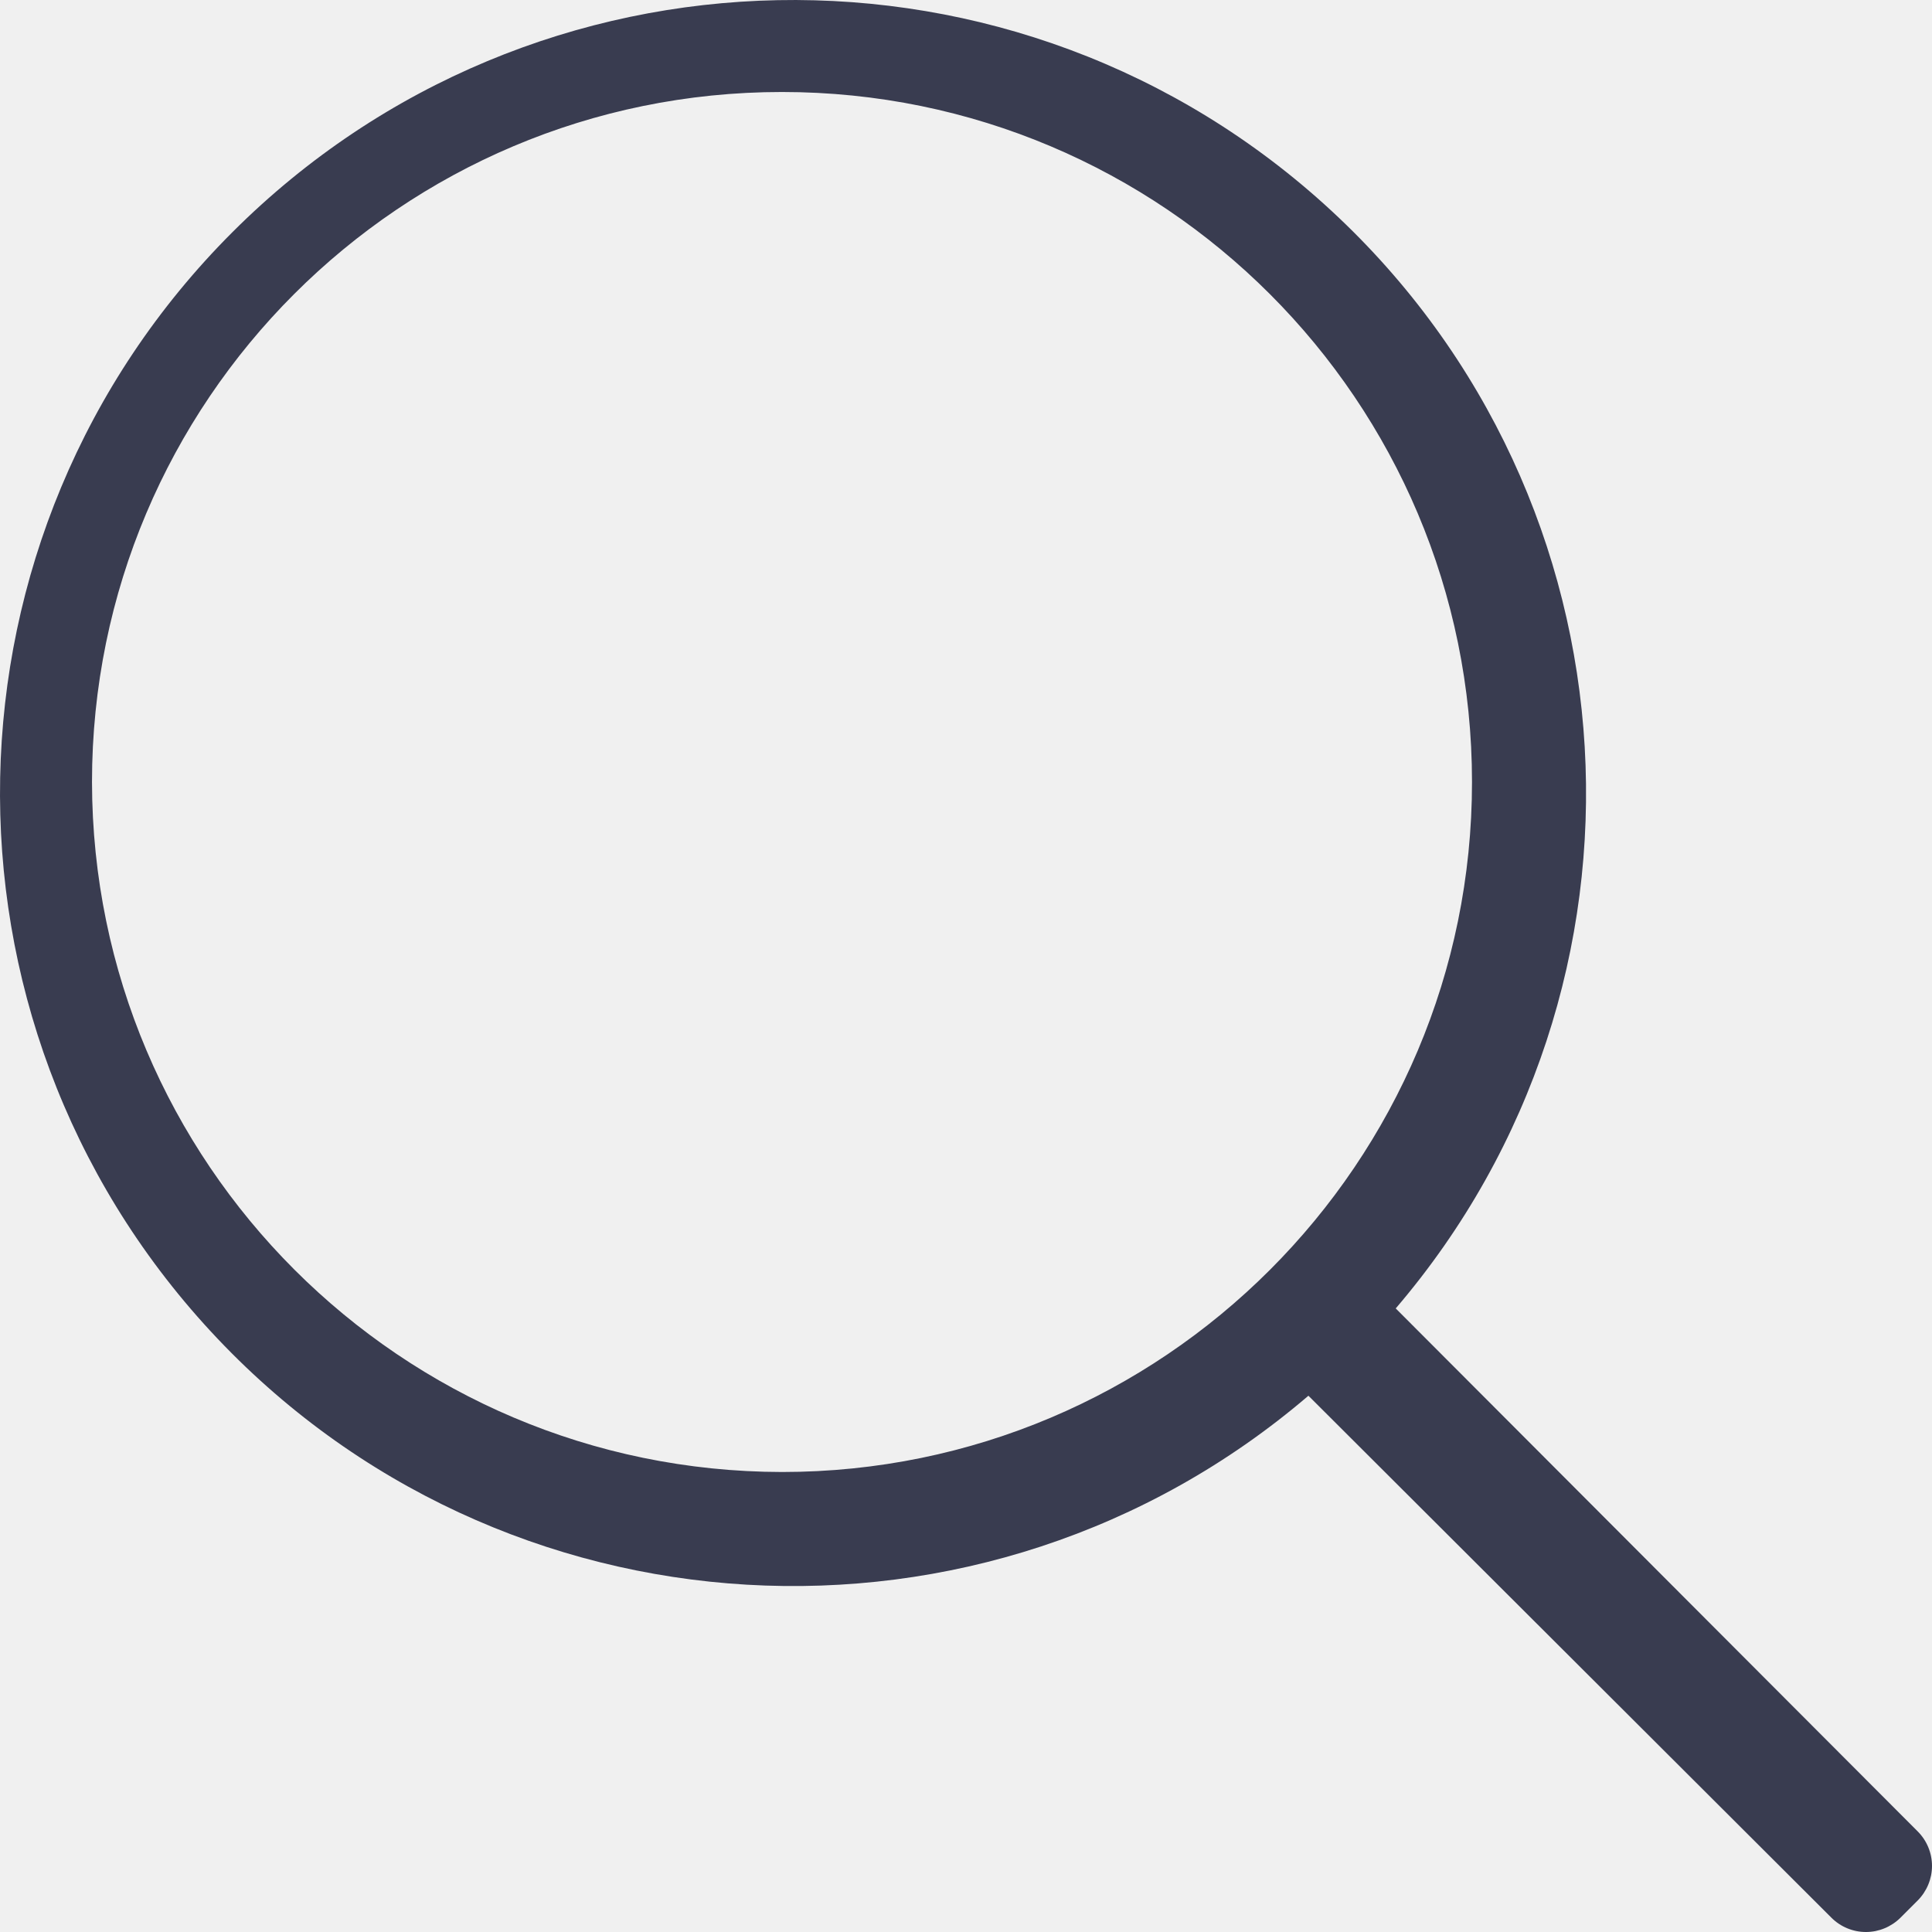
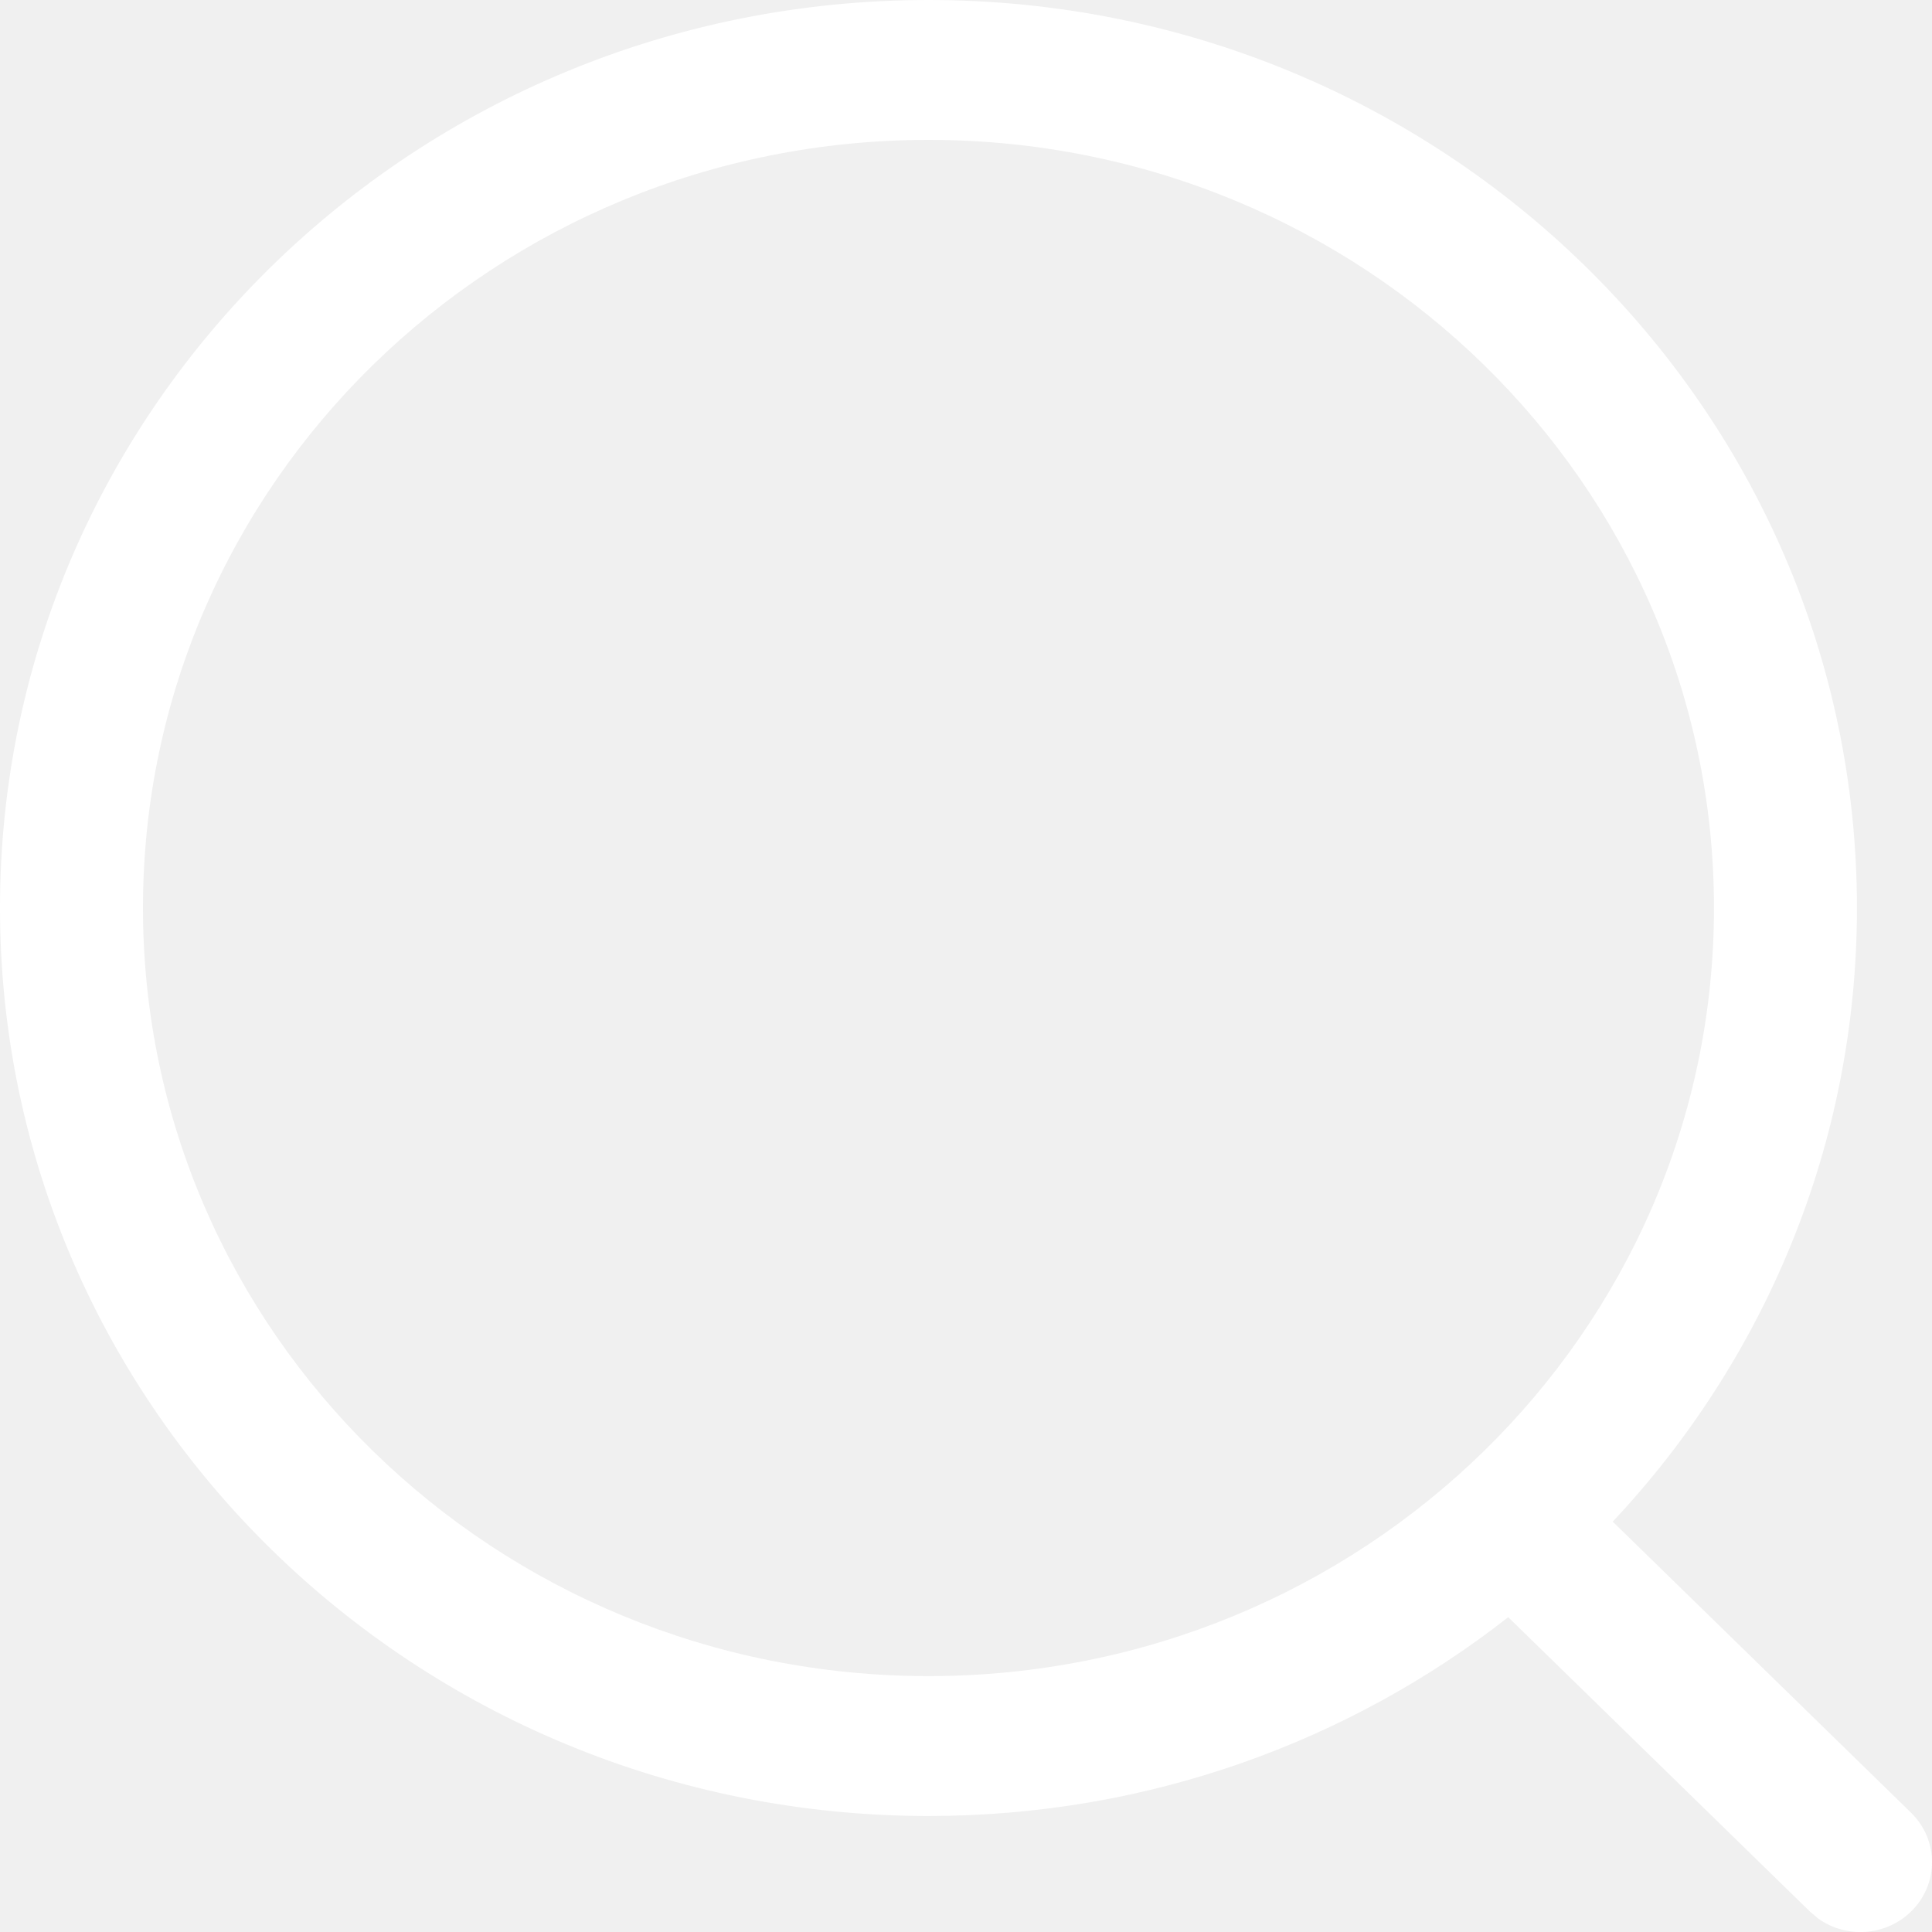
- <svg xmlns="http://www.w3.org/2000/svg" width="21px" height="21px" viewBox="0 0 21 21" version="1.1">
-   <g id="Page-1" stroke="none" stroke-width="1" fill="none" fill-rule="evenodd">
-     <g id="All-excercise--option-1" transform="translate(-61, -223)" fill="#393C50" fill-rule="nonzero">
-       <g id="Search-" transform="translate(34, 210)">
-         <path d="M47.845,32.907 L42.171,27.222 C45.18,23.704 44.872,18.436 41.473,15.292 C38.074,12.148 32.799,12.251 29.525,15.525 C26.251,18.799 26.148,24.074 29.292,27.473 C32.436,30.872 37.704,31.18 41.222,28.171 L46.907,33.845 C47.006,33.944 47.141,34 47.282,34 C47.422,34 47.557,33.944 47.657,33.845 L47.845,33.657 C47.944,33.557 48,33.422 48,33.282 C48,33.141 47.944,33.006 47.845,32.907 Z M28,21.5 C28,17.358 31.358,14 35.5,14 C39.642,14 43,17.358 43,21.5 C43,25.642 39.642,29 35.5,29 C31.36,28.994 28.006,25.64 28,21.5 Z" id="Shape" />
-       </g>
-     </g>
-   </g>
+ <svg xmlns="http://www.w3.org/2000/svg" width="20" height="20" viewBox="0 0 20 20" fill="none">
+   <path fill-rule="evenodd" clip-rule="evenodd" d="M9.612 0C4.303 0 0 4.208 0 9.399C0 14.59 4.303 18.799 9.612 18.799C11.882 18.799 13.968 18.029 15.613 16.741L18.737 19.789L18.82 19.859C19.11 20.069 19.521 20.045 19.784 19.787C20.073 19.504 20.072 19.046 19.782 18.764L16.695 15.752C18.265 14.079 19.223 11.849 19.223 9.399C19.223 4.208 14.92 0 9.612 0ZM9.612 1.448C14.102 1.448 17.743 5.008 17.743 9.399C17.743 13.791 14.102 17.351 9.612 17.351C5.121 17.351 1.48 13.791 1.48 9.399C1.48 5.008 5.121 1.448 9.612 1.448Z" fill="white" />
</svg>
